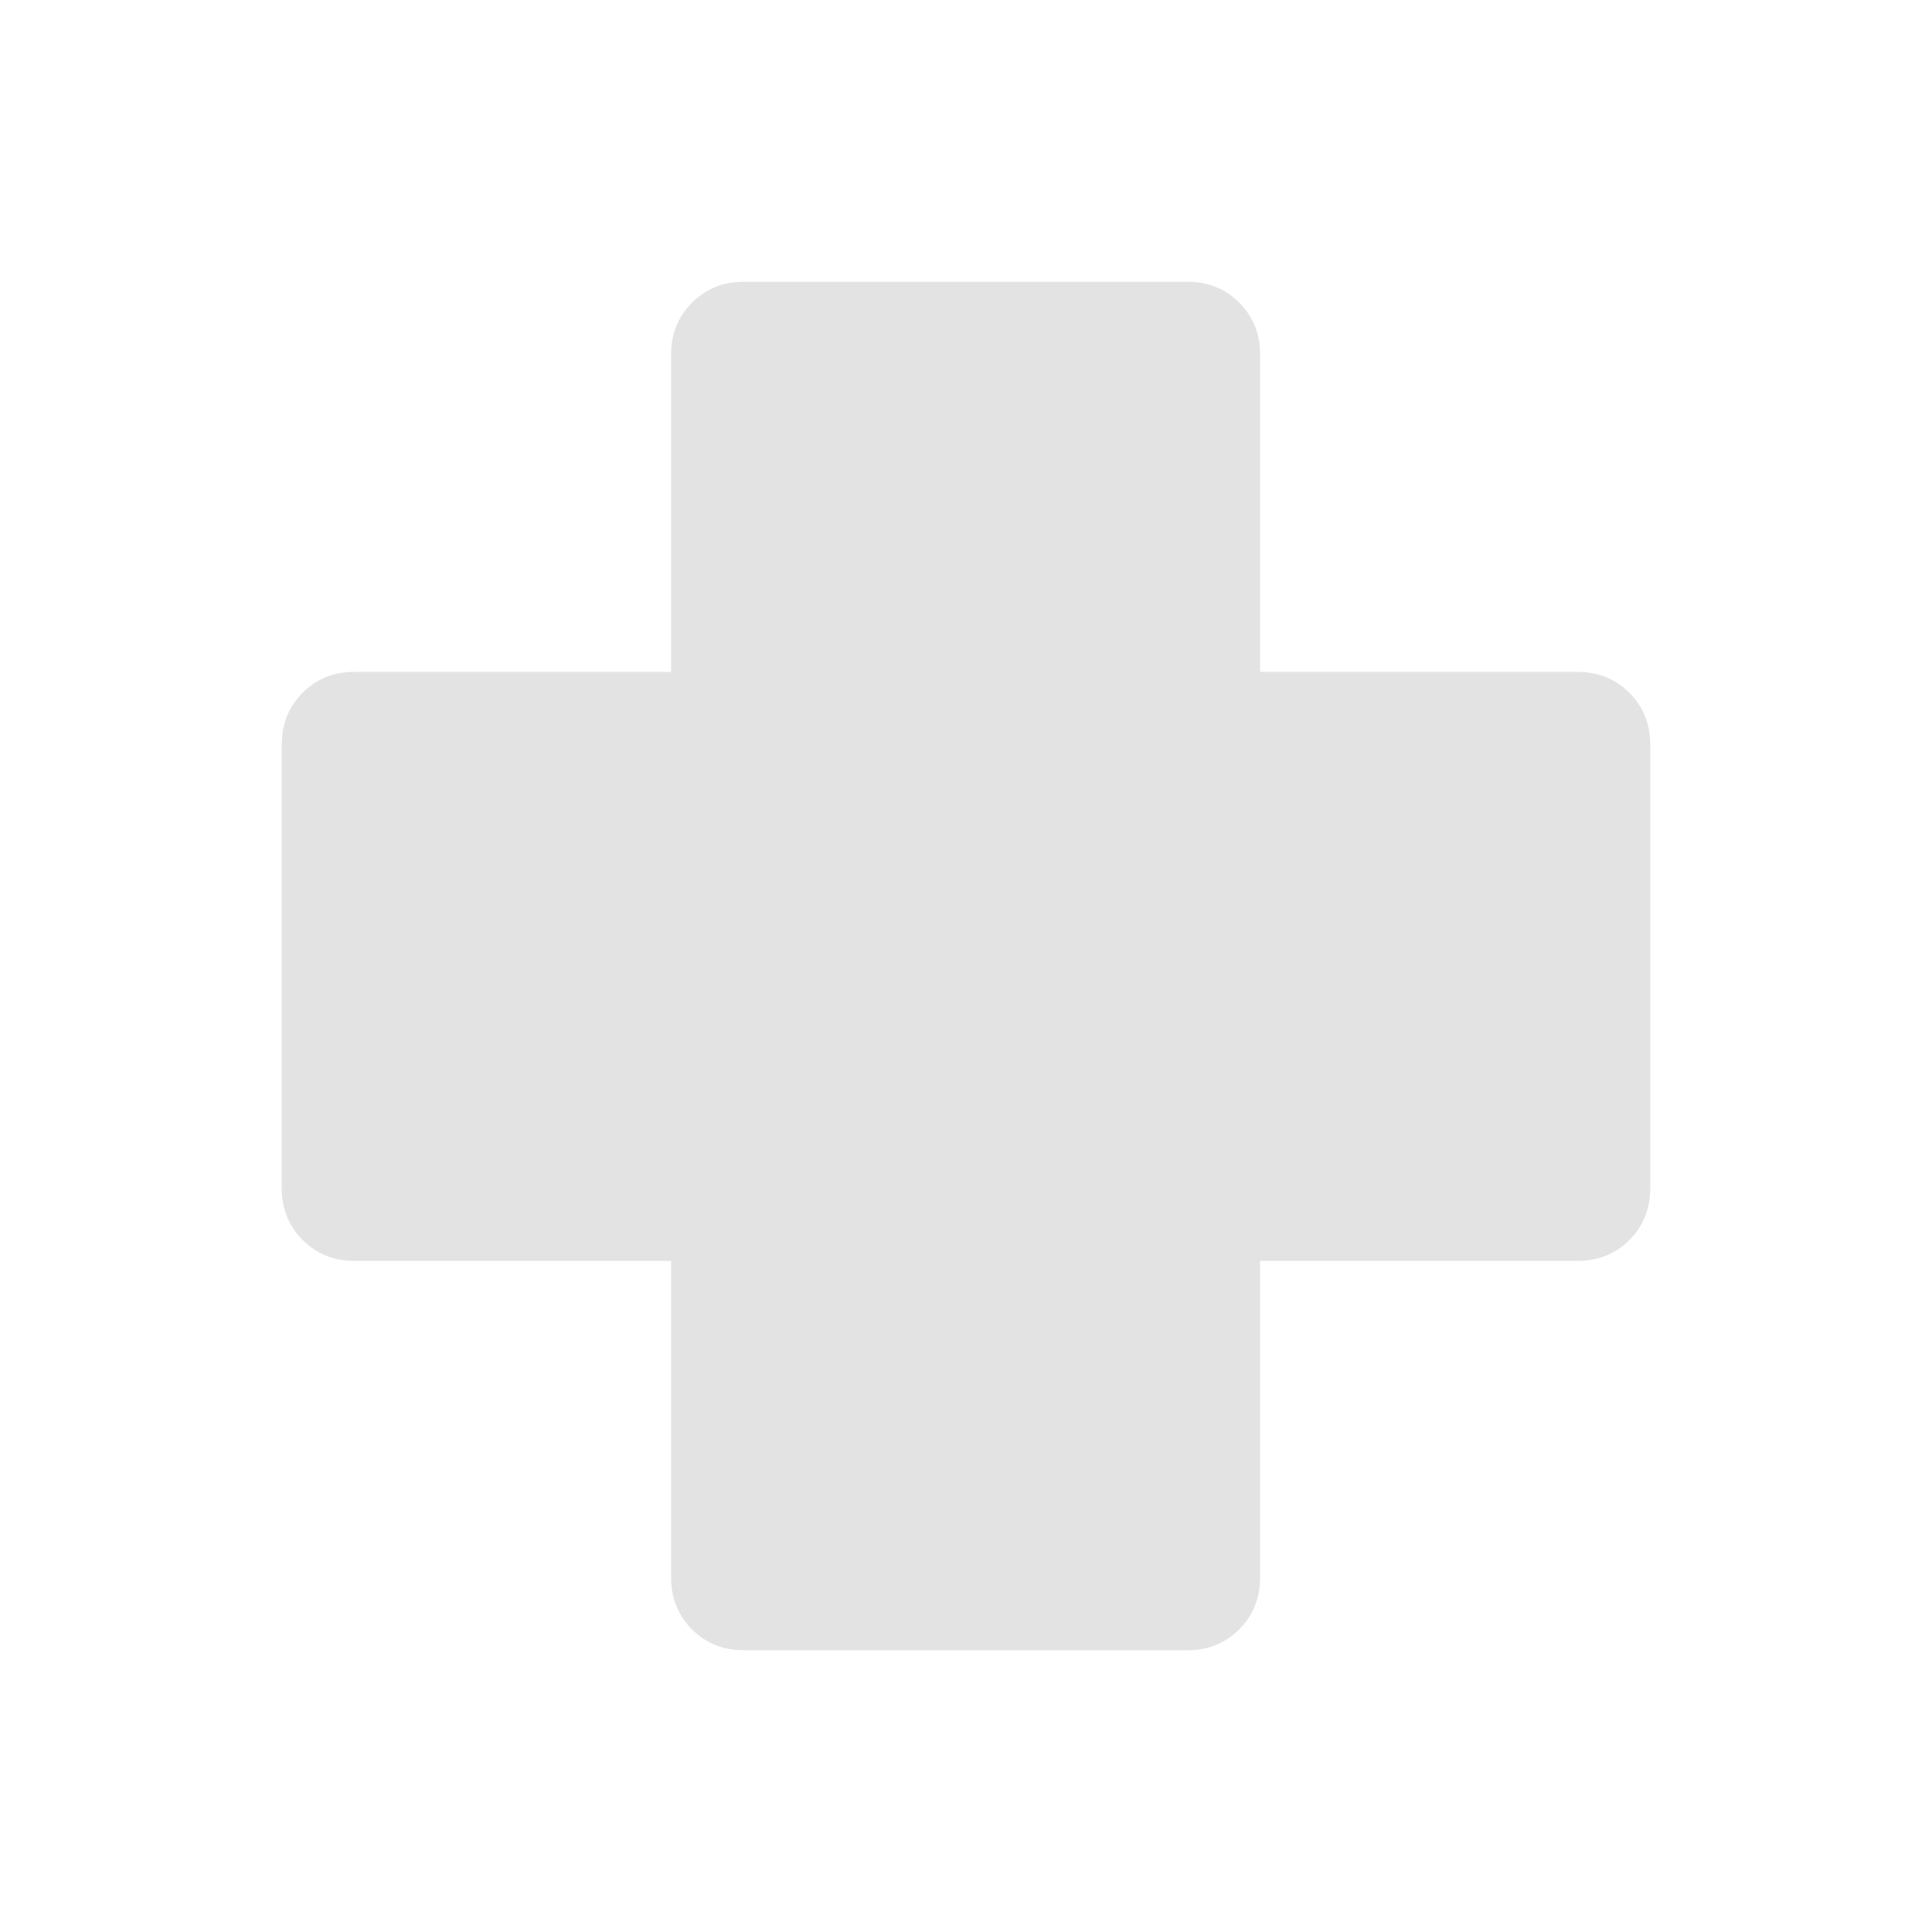
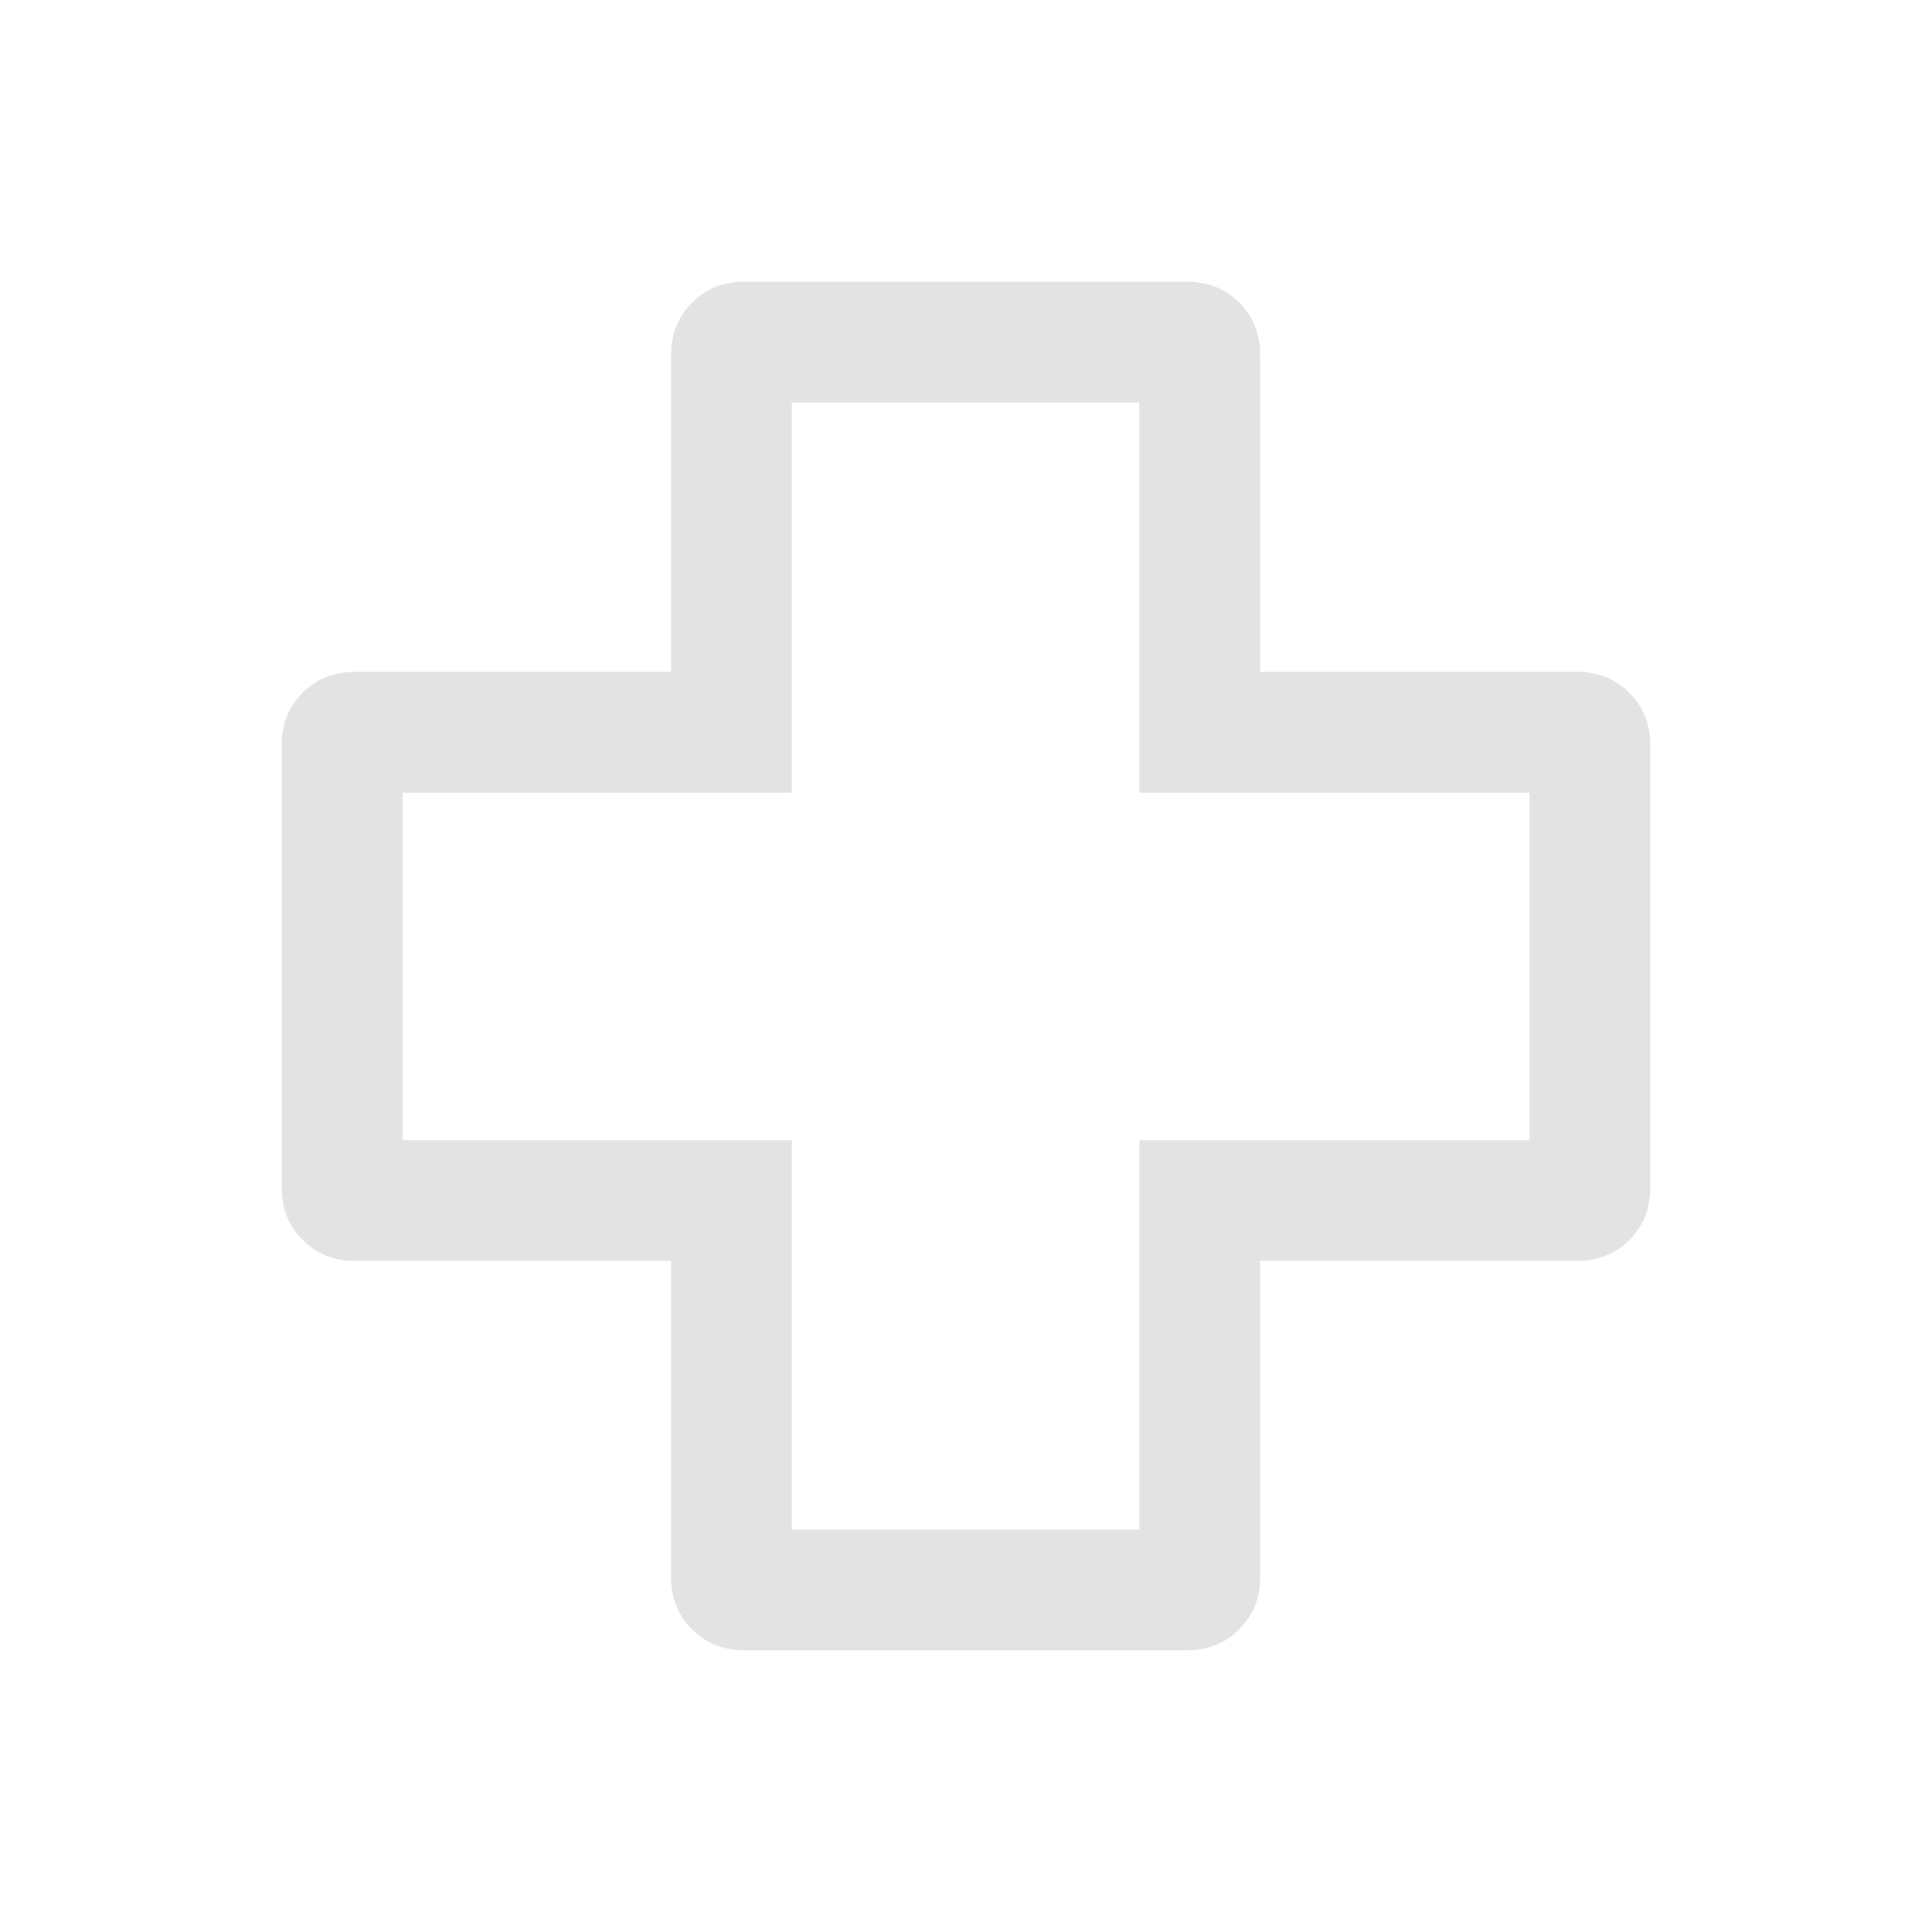
<svg xmlns="http://www.w3.org/2000/svg" height="24px" viewBox="0 -960 960 960" width="24px" fill="#e3e3e3">
-   <path d="M369.76-140q-15.61 0-25.95-10.4-10.35-10.39-10.35-25.76v-157.3h-157.3q-15.37 0-25.76-10.4-10.4-10.39-10.4-25.76v-220.24q0-15.6 10.4-25.95 10.39-10.34 25.76-10.34h157.3v-157.69q0-15.37 10.4-25.76 10.39-10.4 25.76-10.4h220.24q15.6 0 25.95 10.4 10.34 10.39 10.34 25.76v157.69h157.69q15.37 0 25.76 10.39Q820-605.36 820-590v220.24q0 15.61-10.4 25.95-10.39 10.35-25.76 10.35H626.15v157.3q0 15.37-10.39 25.76Q605.36-140 590-140H369.76Z" />
+   <path d="M369.76-140q-15.61 0-25.95-10.4-10.35-10.39-10.35-25.76v-157.3h-157.3q-15.37 0-25.76-10.4-10.4-10.39-10.4-25.76v-220.24q0-15.6 10.4-25.95 10.39-10.34 25.76-10.34h157.3v-157.69q0-15.37 10.4-25.76 10.39-10.4 25.76-10.4h220.24q15.6 0 25.95 10.4 10.34 10.39 10.34 25.76v157.69h157.69q15.37 0 25.76 10.39Q820-605.36 820-590v220.24q0 15.61-10.4 25.95-10.39 10.35-25.76 10.35H626.15v157.3q0 15.37-10.39 25.76Q605.36-140 590-140H369.76Zm23.7-60h172.69v-193.46H760v-172.69H566.15V-760H393.46v193.85H200v172.69h193.46V-200ZM480-480Z" />
</svg>
